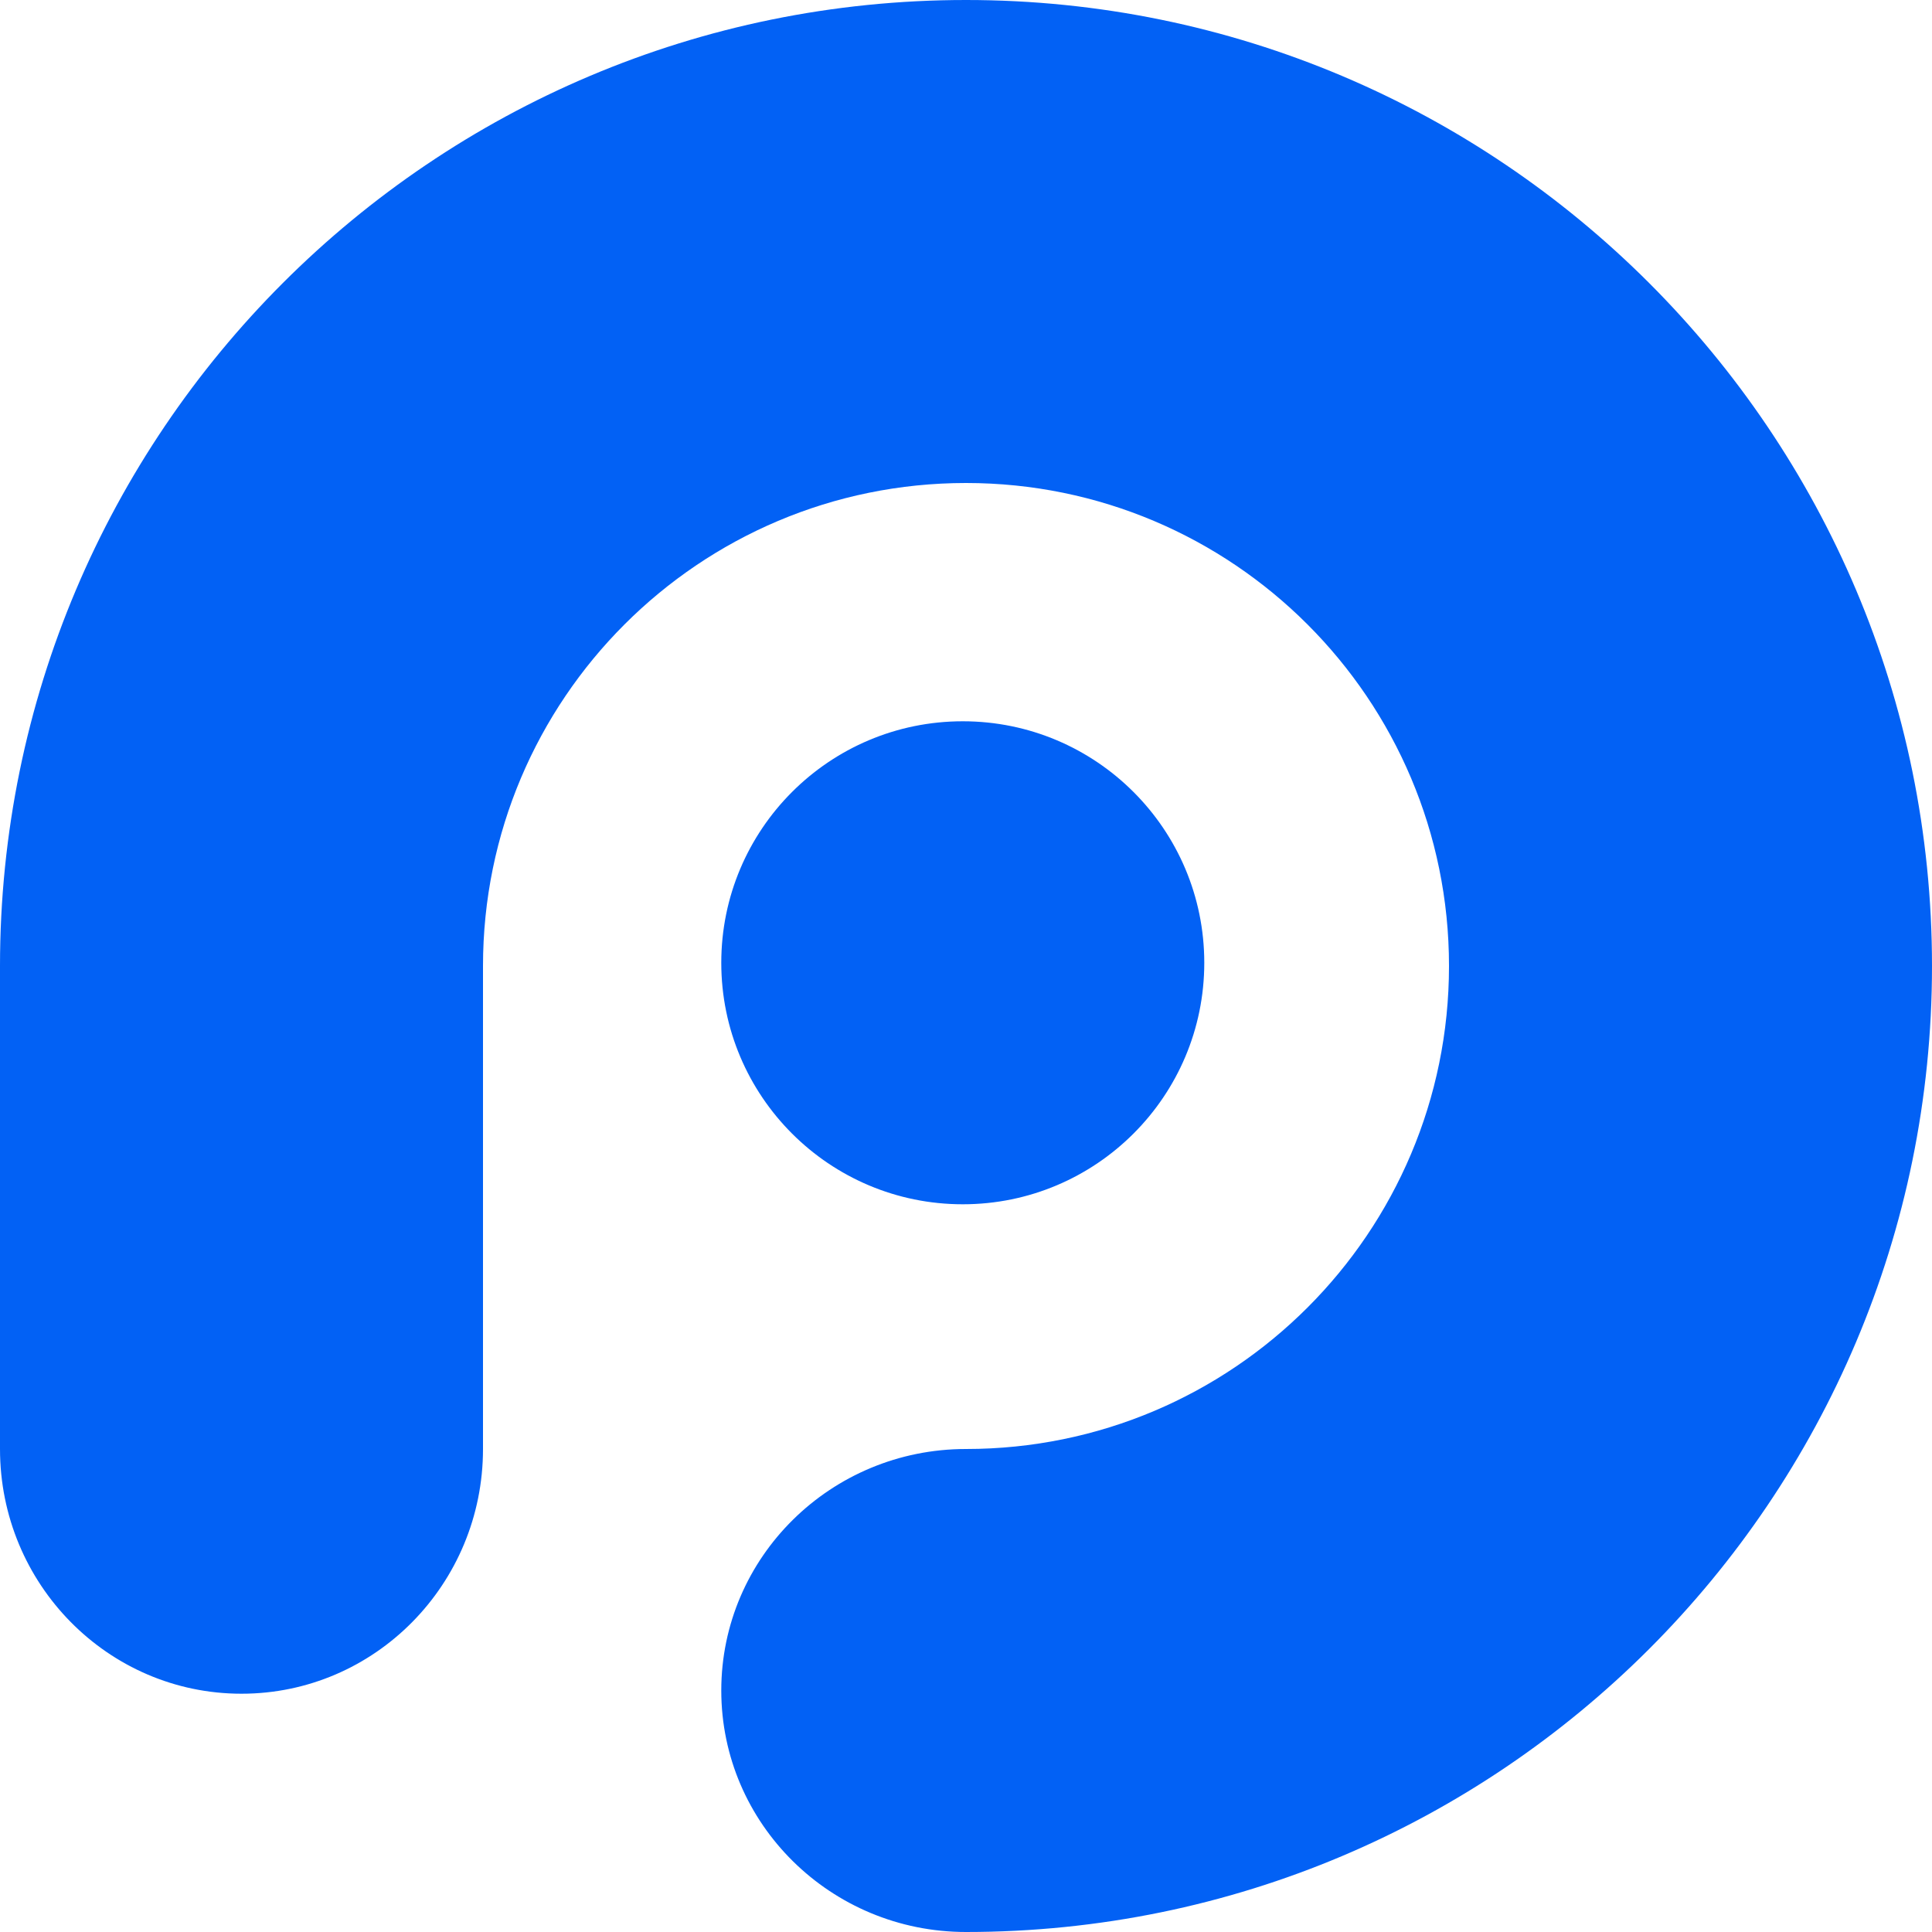
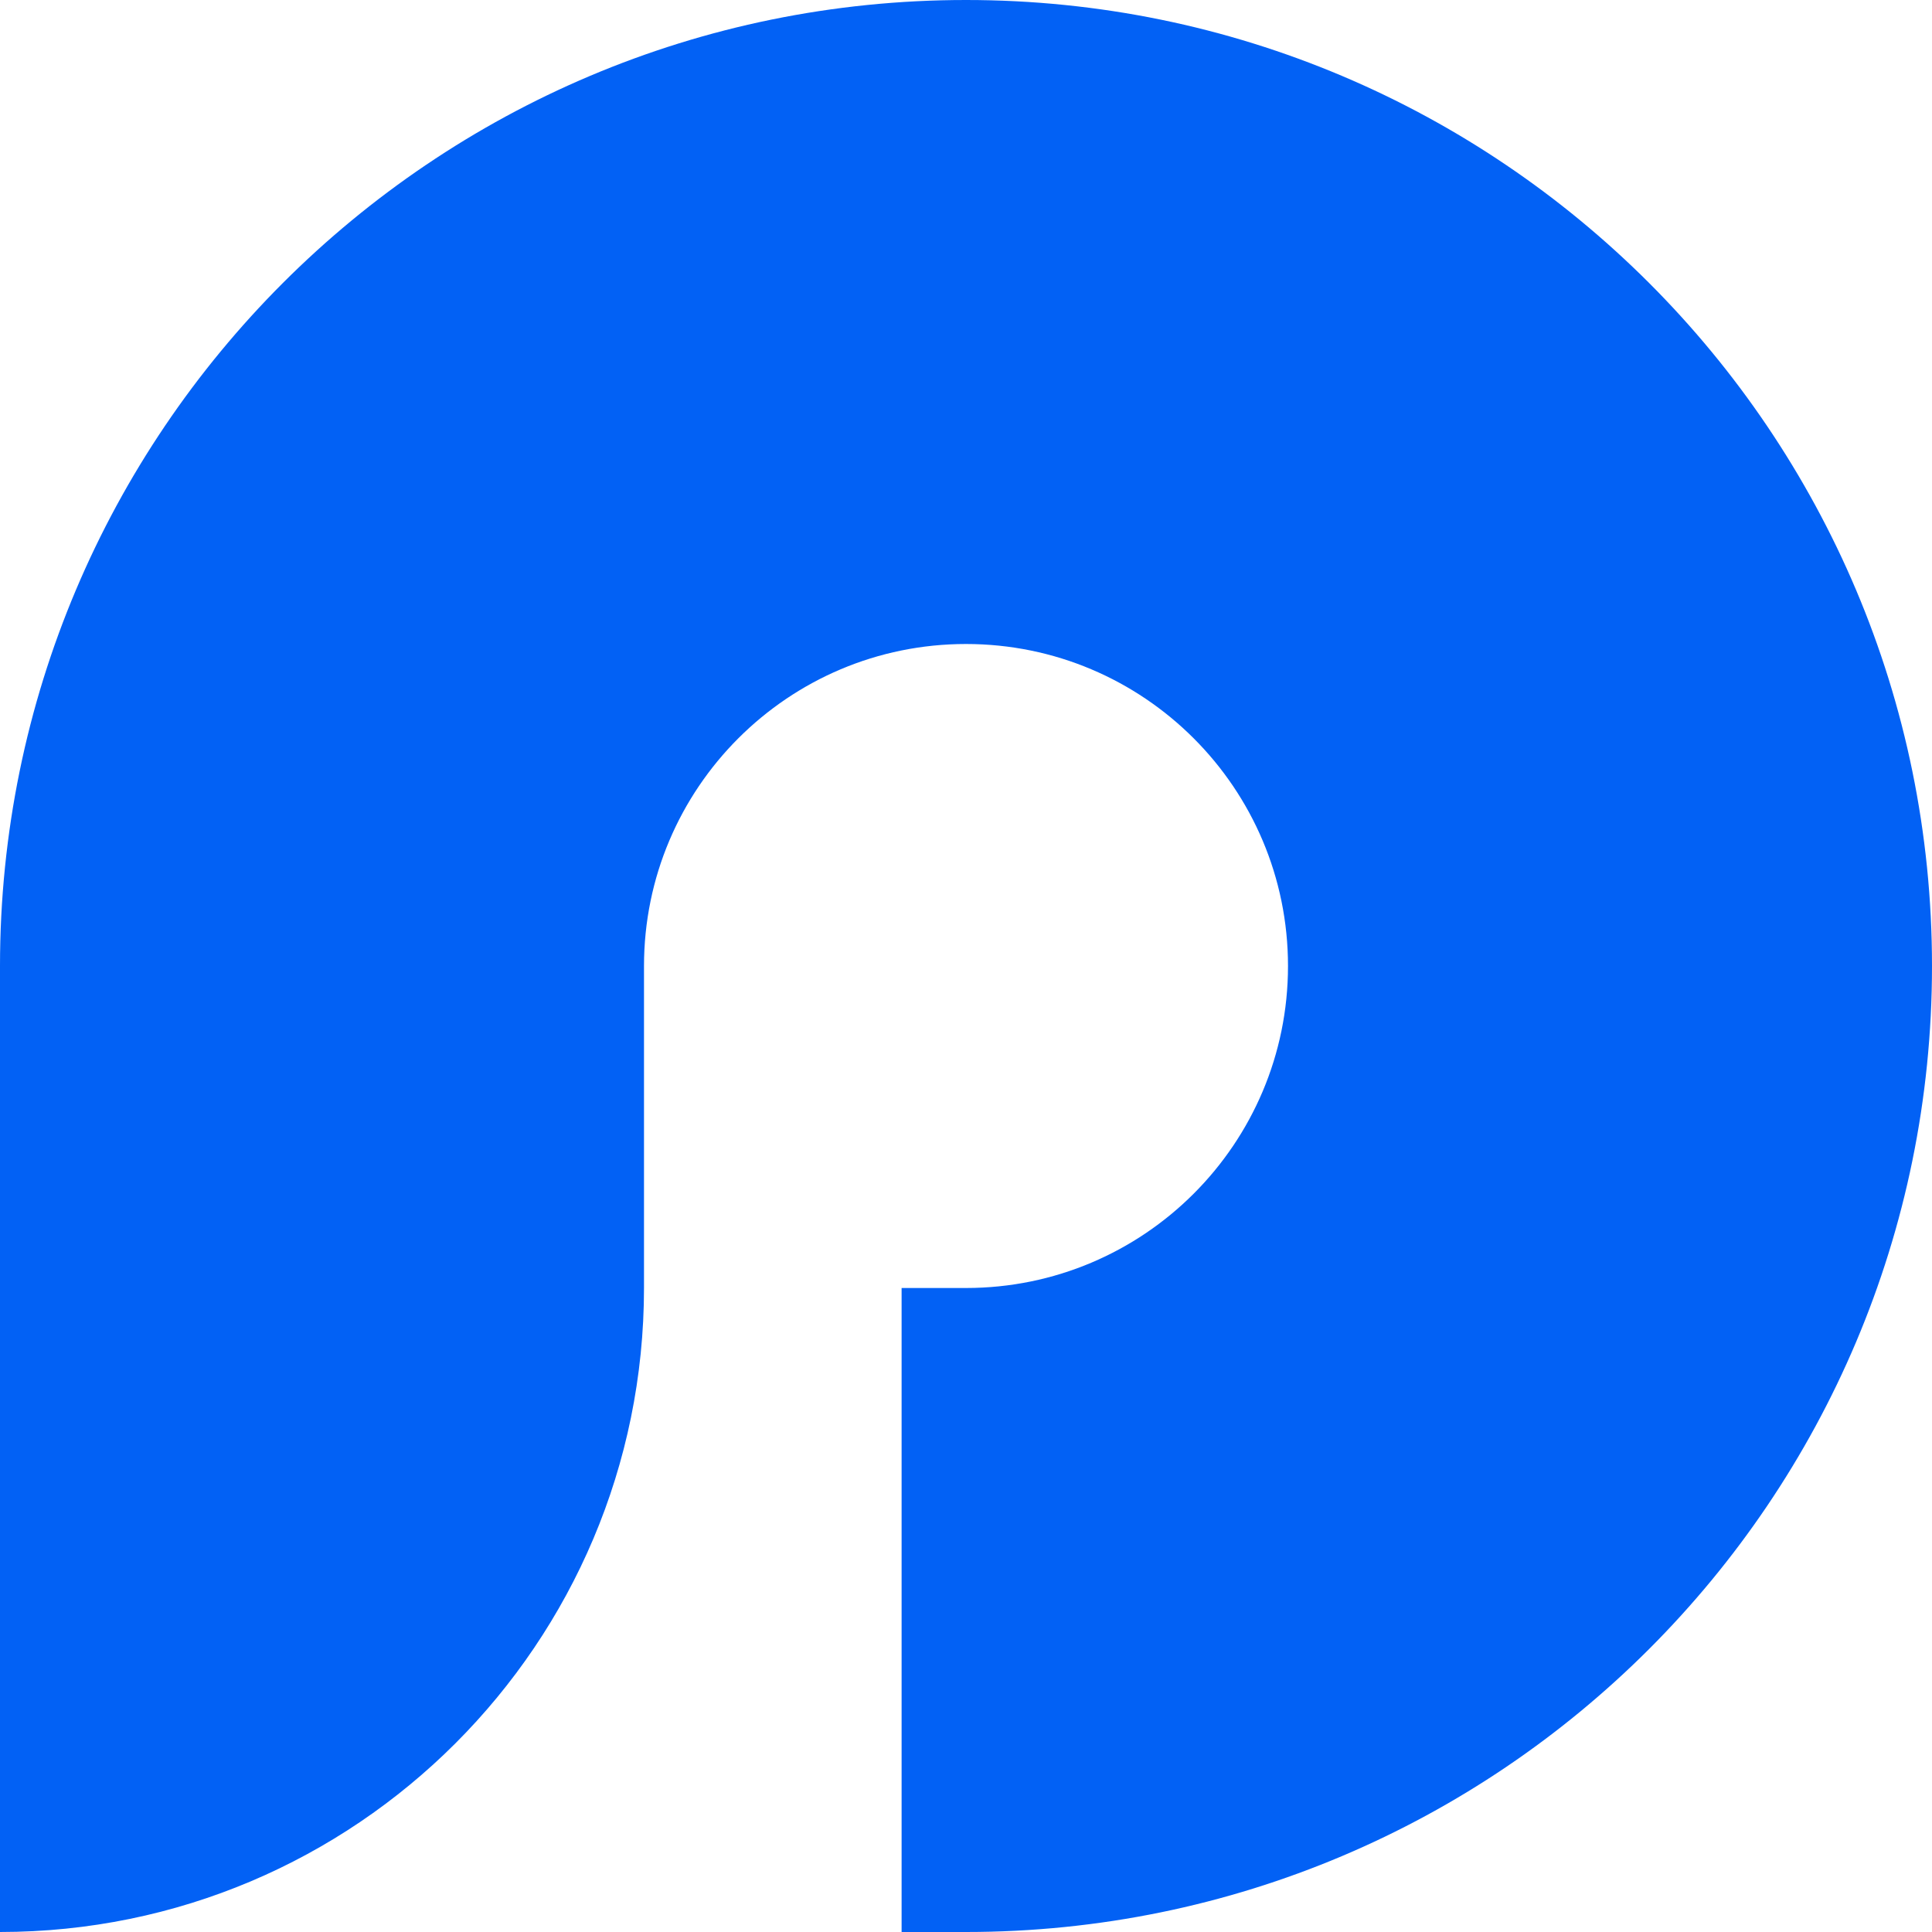
<svg xmlns="http://www.w3.org/2000/svg" width="300" height="300" viewBox="0 0 300 300" fill="none">
-   <path fill-rule="evenodd" clip-rule="evenodd" d="M150 300C232.843 300 300 232.843 300 150C300 67.157 232.843 0 150 0C67.157 0 0 67.157 0 150V225C0 245.987 16.789 263 37.5 263C58.211 263 75 245.987 75 225V150C75 108.579 108.579 75 150 75C191.421 75 225 108.579 225 150C225 191.421 191.421 225 150 225C129.013 225 112 241.789 112 262.5C112 283.211 129.013 300 150 300ZM149.5 187C170.211 187 187 170.211 187 149.5C187 128.789 170.211 112 149.5 112C128.789 112 112 128.789 112 149.5C112 170.211 128.789 187 149.5 187Z" fill="#0261F5" />
+   <path fill-rule="evenodd" clip-rule="evenodd" d="M150 300C232.843 300 300 232.843 300 150C300 67.157 232.843 0 150 0C67.157 0 0 67.157 0 150V200V300C55.228 300 100 255.229 100 200V150C100 122.386 122.386 100 150 100C177.614 100 200 122.386 200 150C200 177.614 177.614 200 150 200H140V300H150Z" fill="#0261F5" />
</svg>
